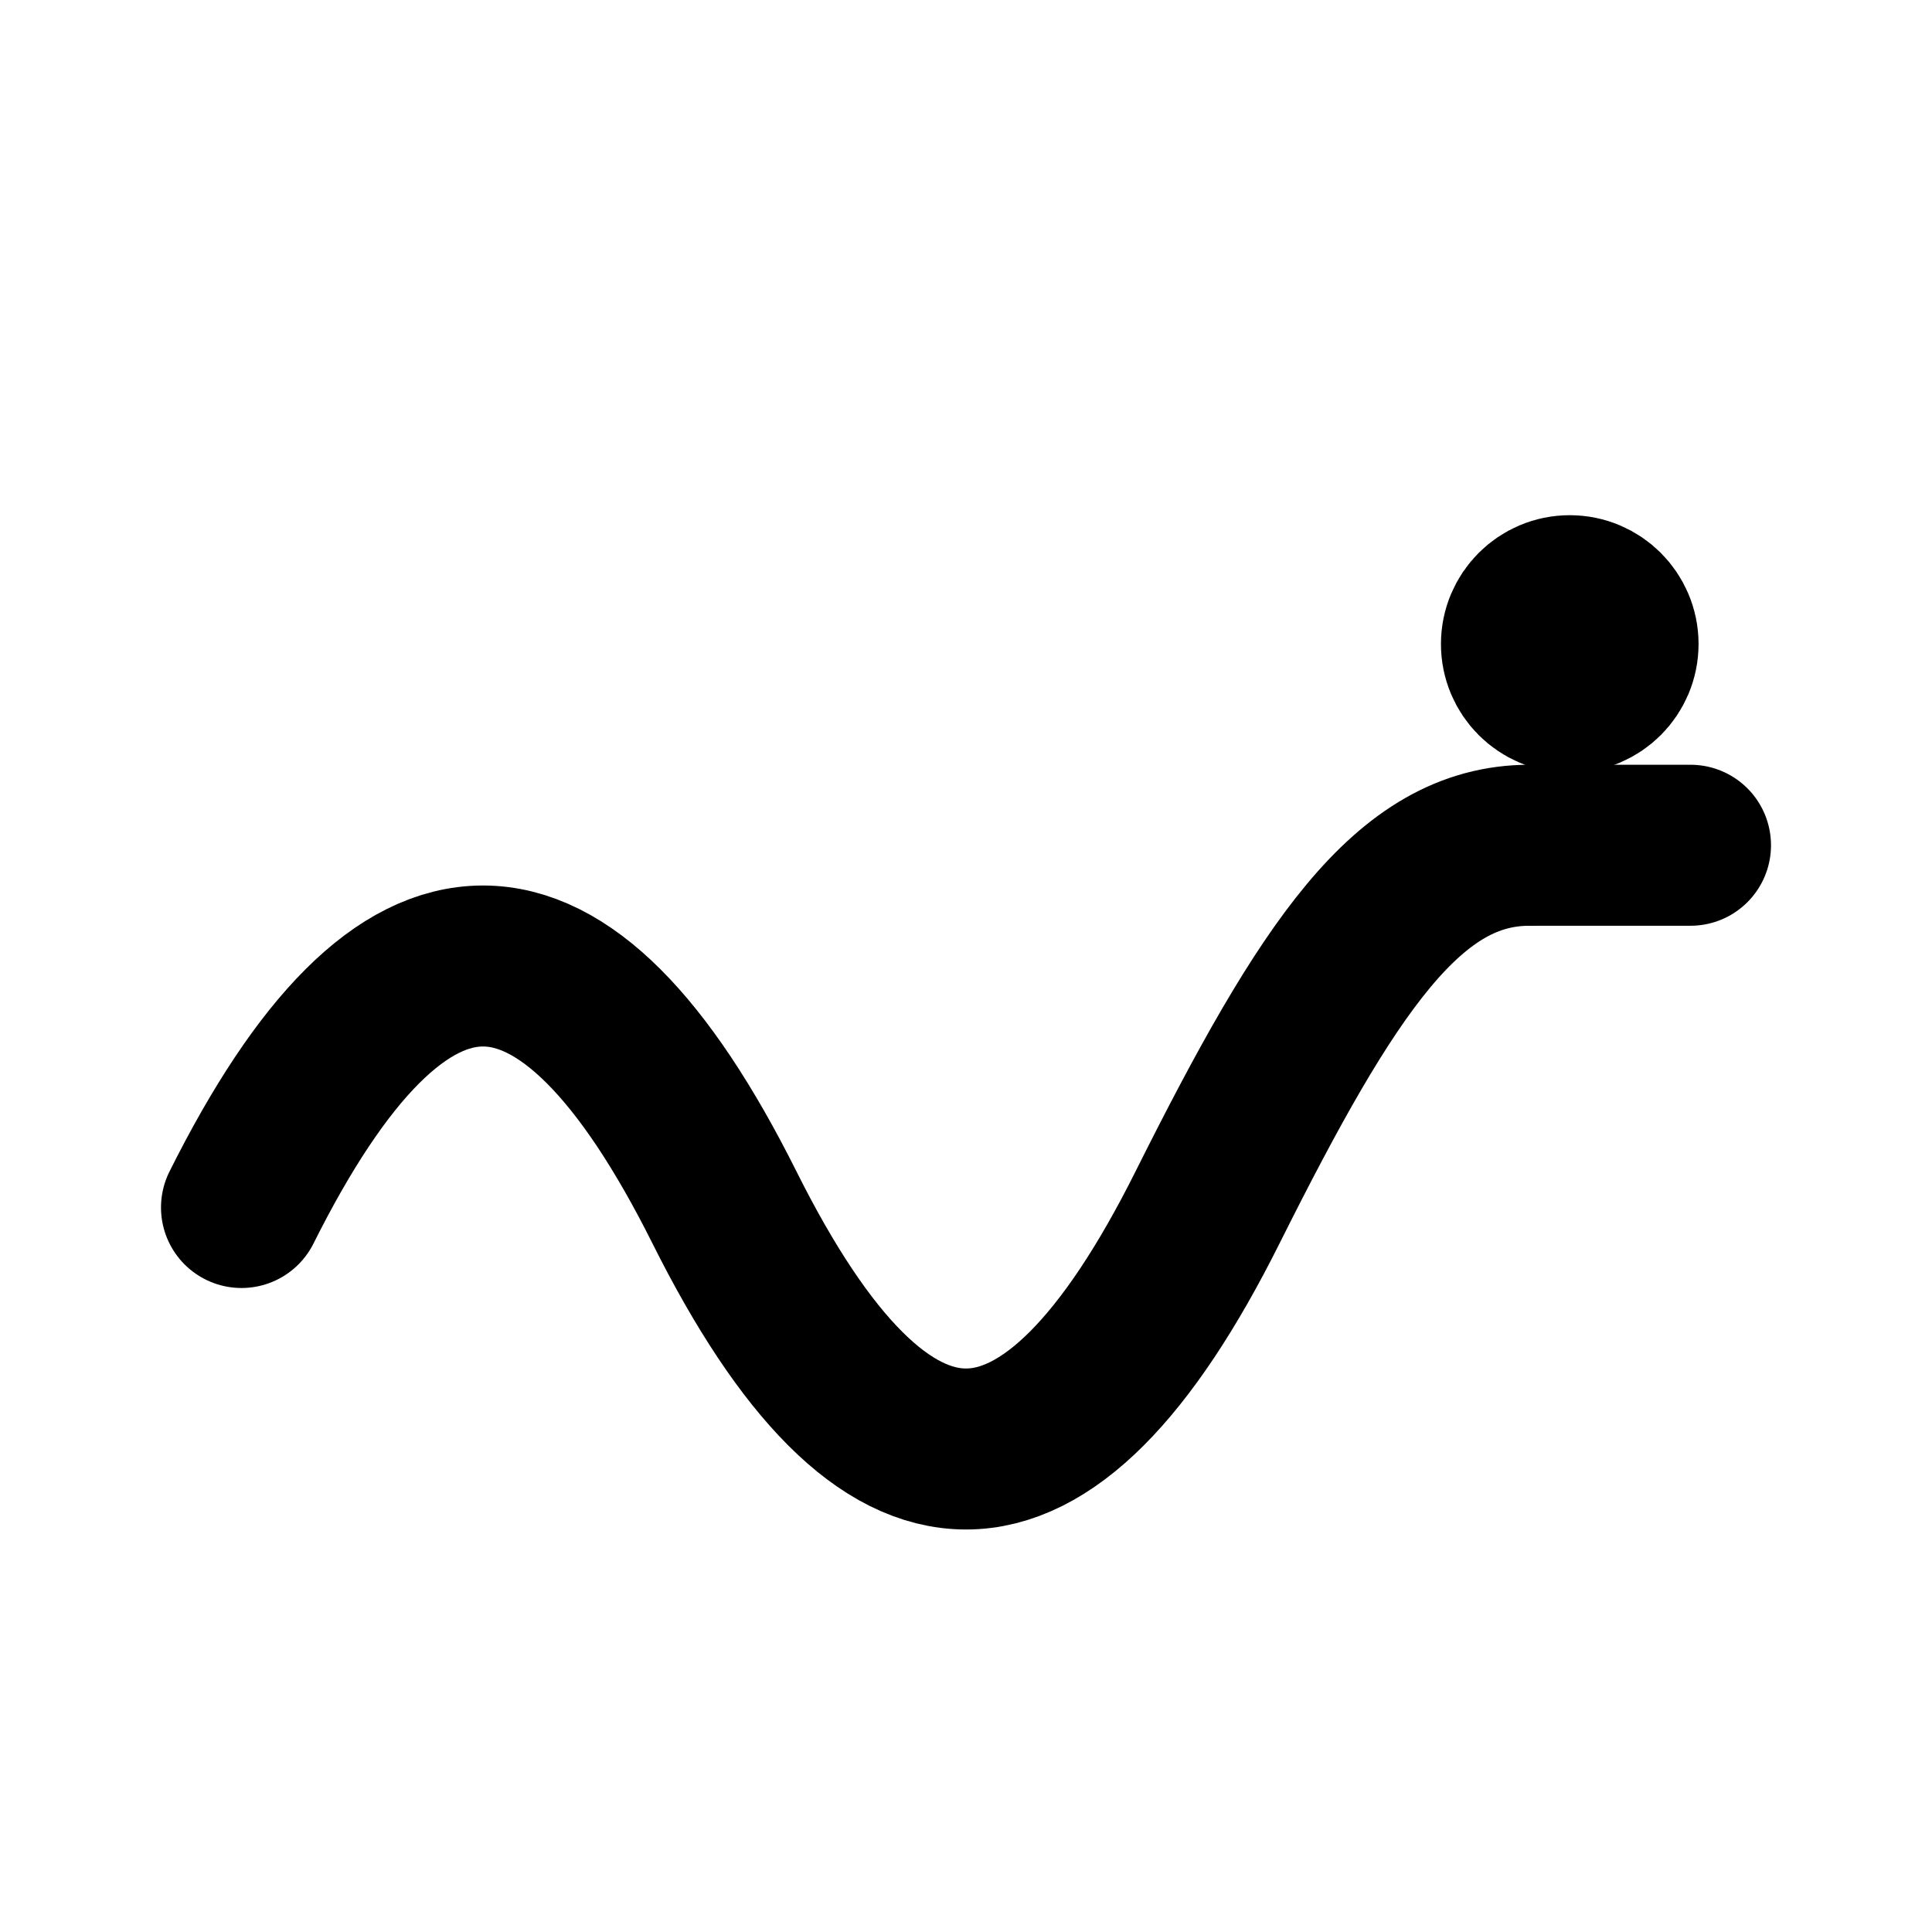
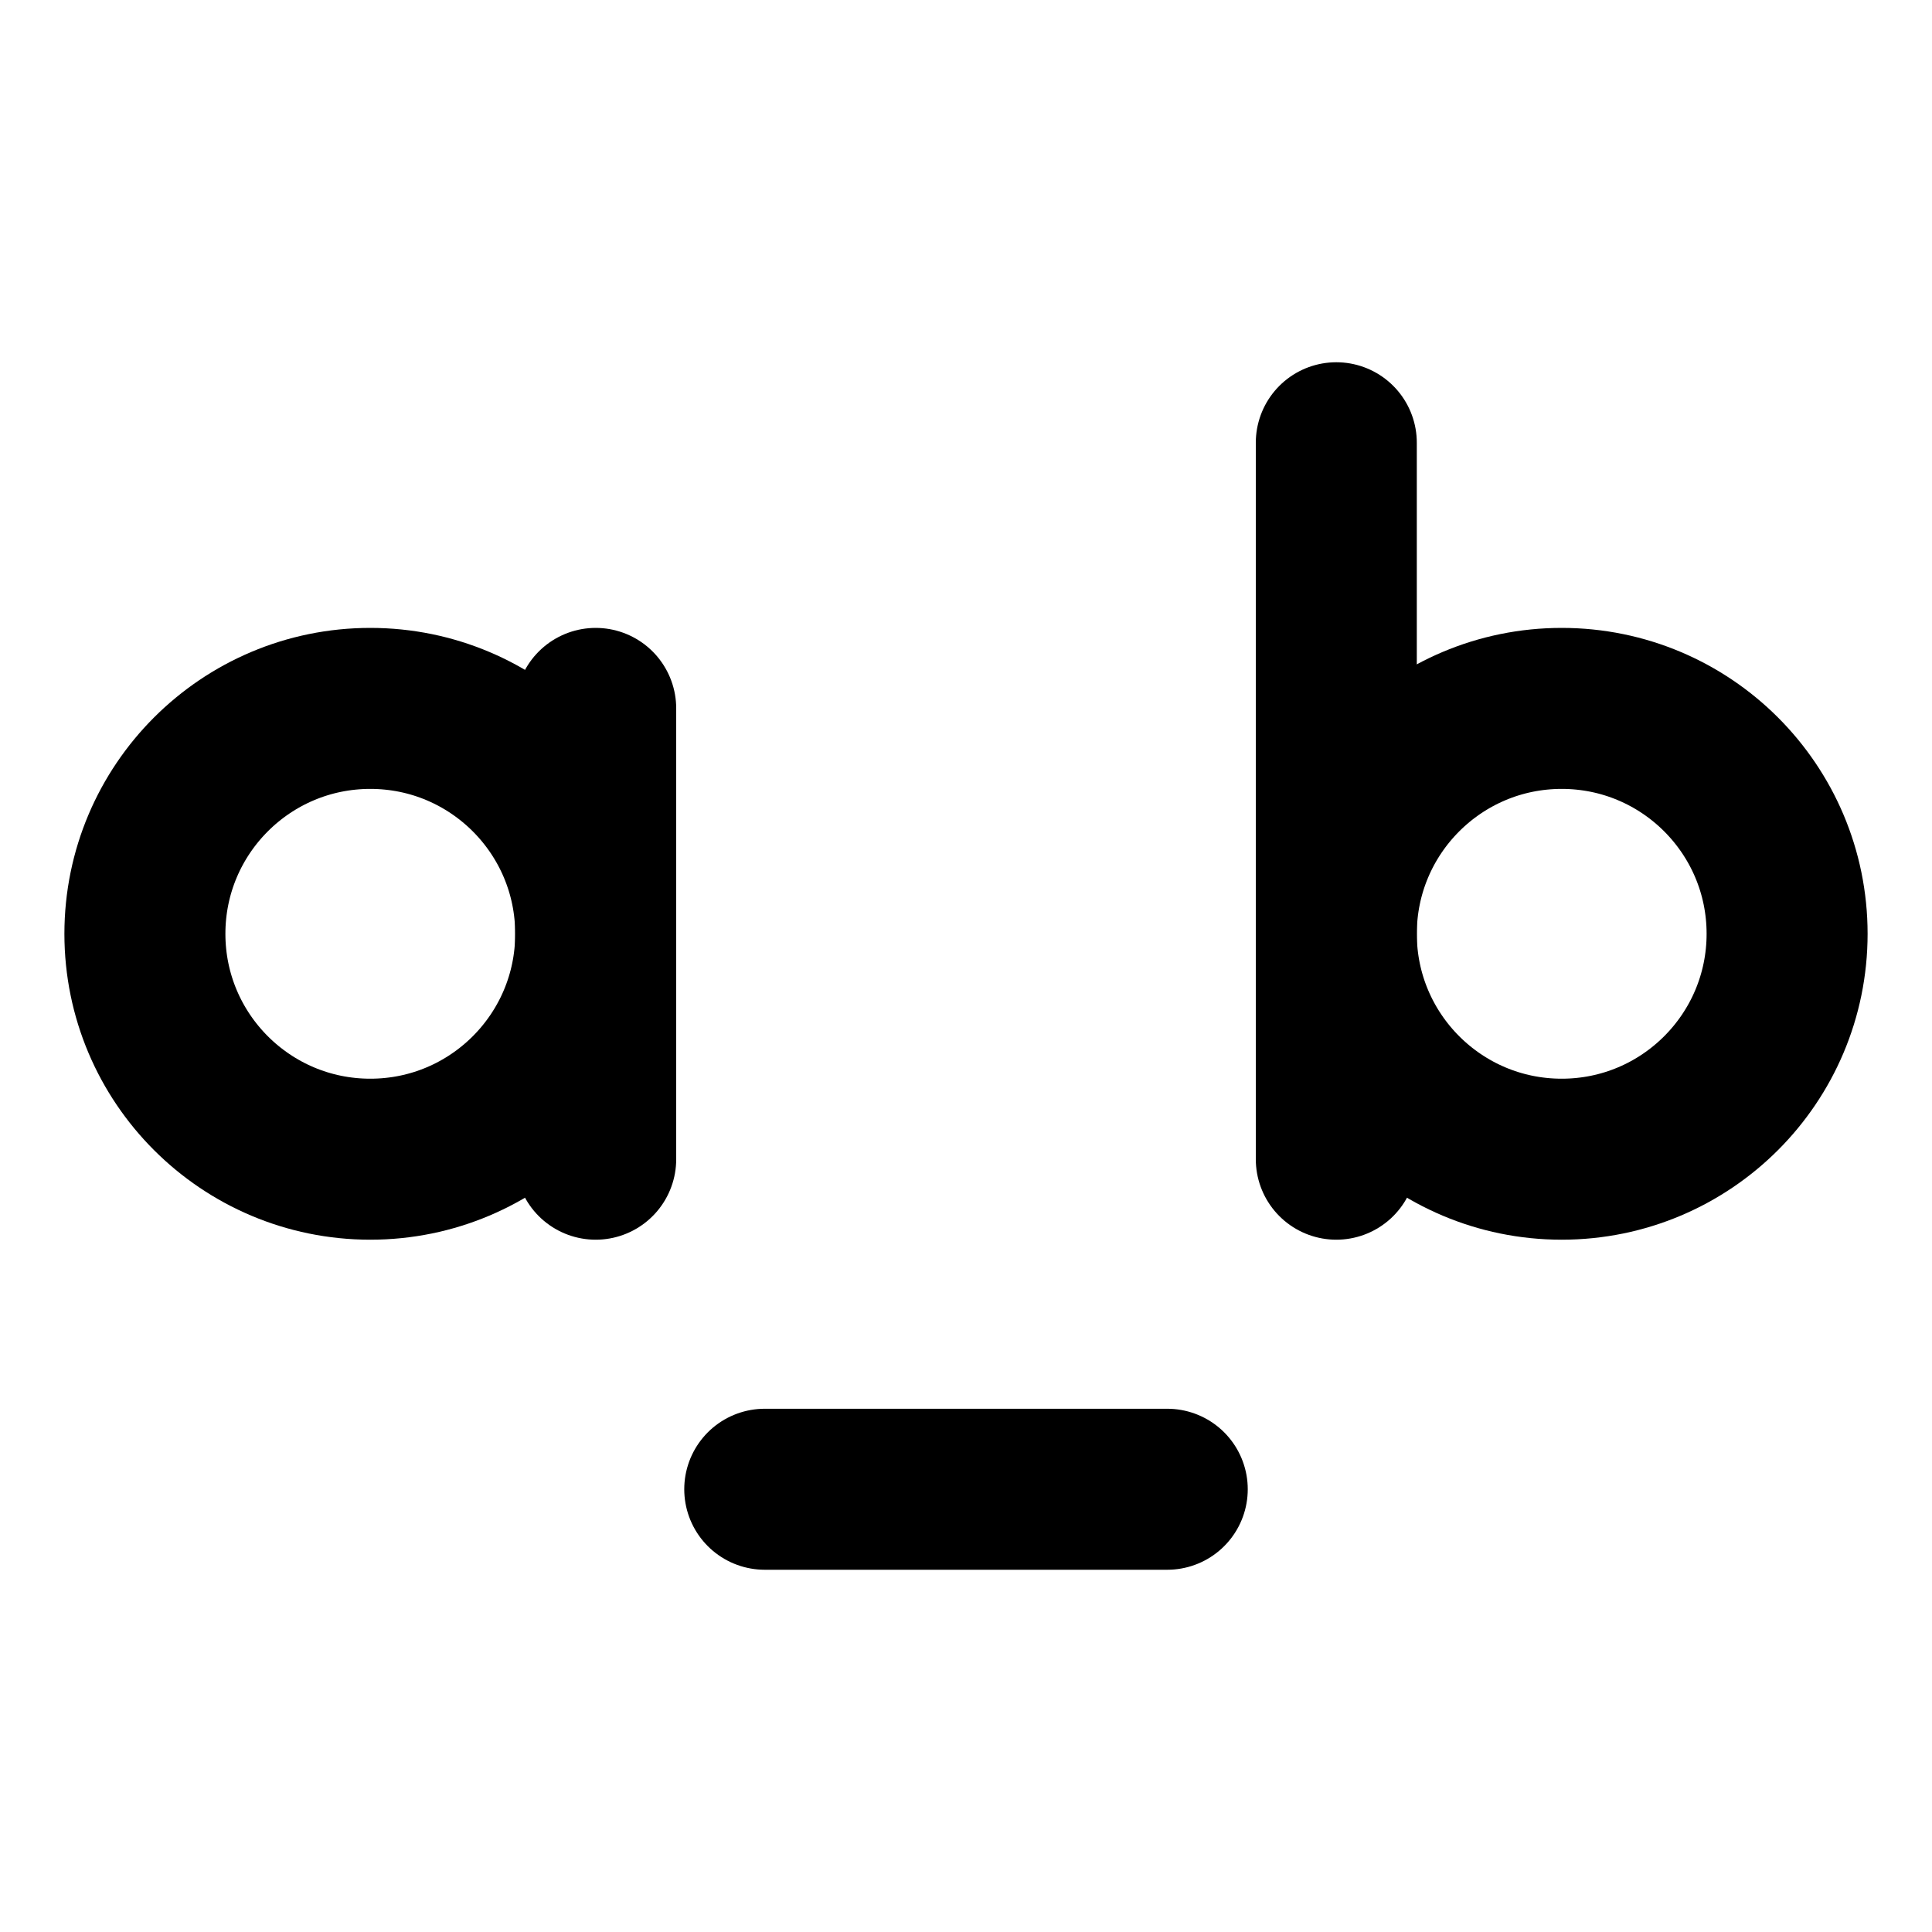
<svg xmlns="http://www.w3.org/2000/svg" width="24" height="24" viewBox="0 0 24 24" fill="none" stroke="#000000" stroke-width="2" stroke-linecap="round" stroke-linejoin="round">
-   <path d="M3 15C5 11 7 11 9 15C11 19 13 19 15 15C16.5 12 17.5 10.5 19 10.5" />
-   <path d="M19 10.5H21" />
-   <circle cx="19.5" cy="8" r="0.6" fill="#000000" />
+   <circle cx="4.6" cy="11.6" r="2.8" />
+   <path d="M7.4 8.8V14.4" />
+   <path d="M9.5 18.5H14.5" />
+   <path d="M16.6 5.5V14.4" />
+   <circle cx="19.4" cy="11.6" r="2.8" />
</svg>
